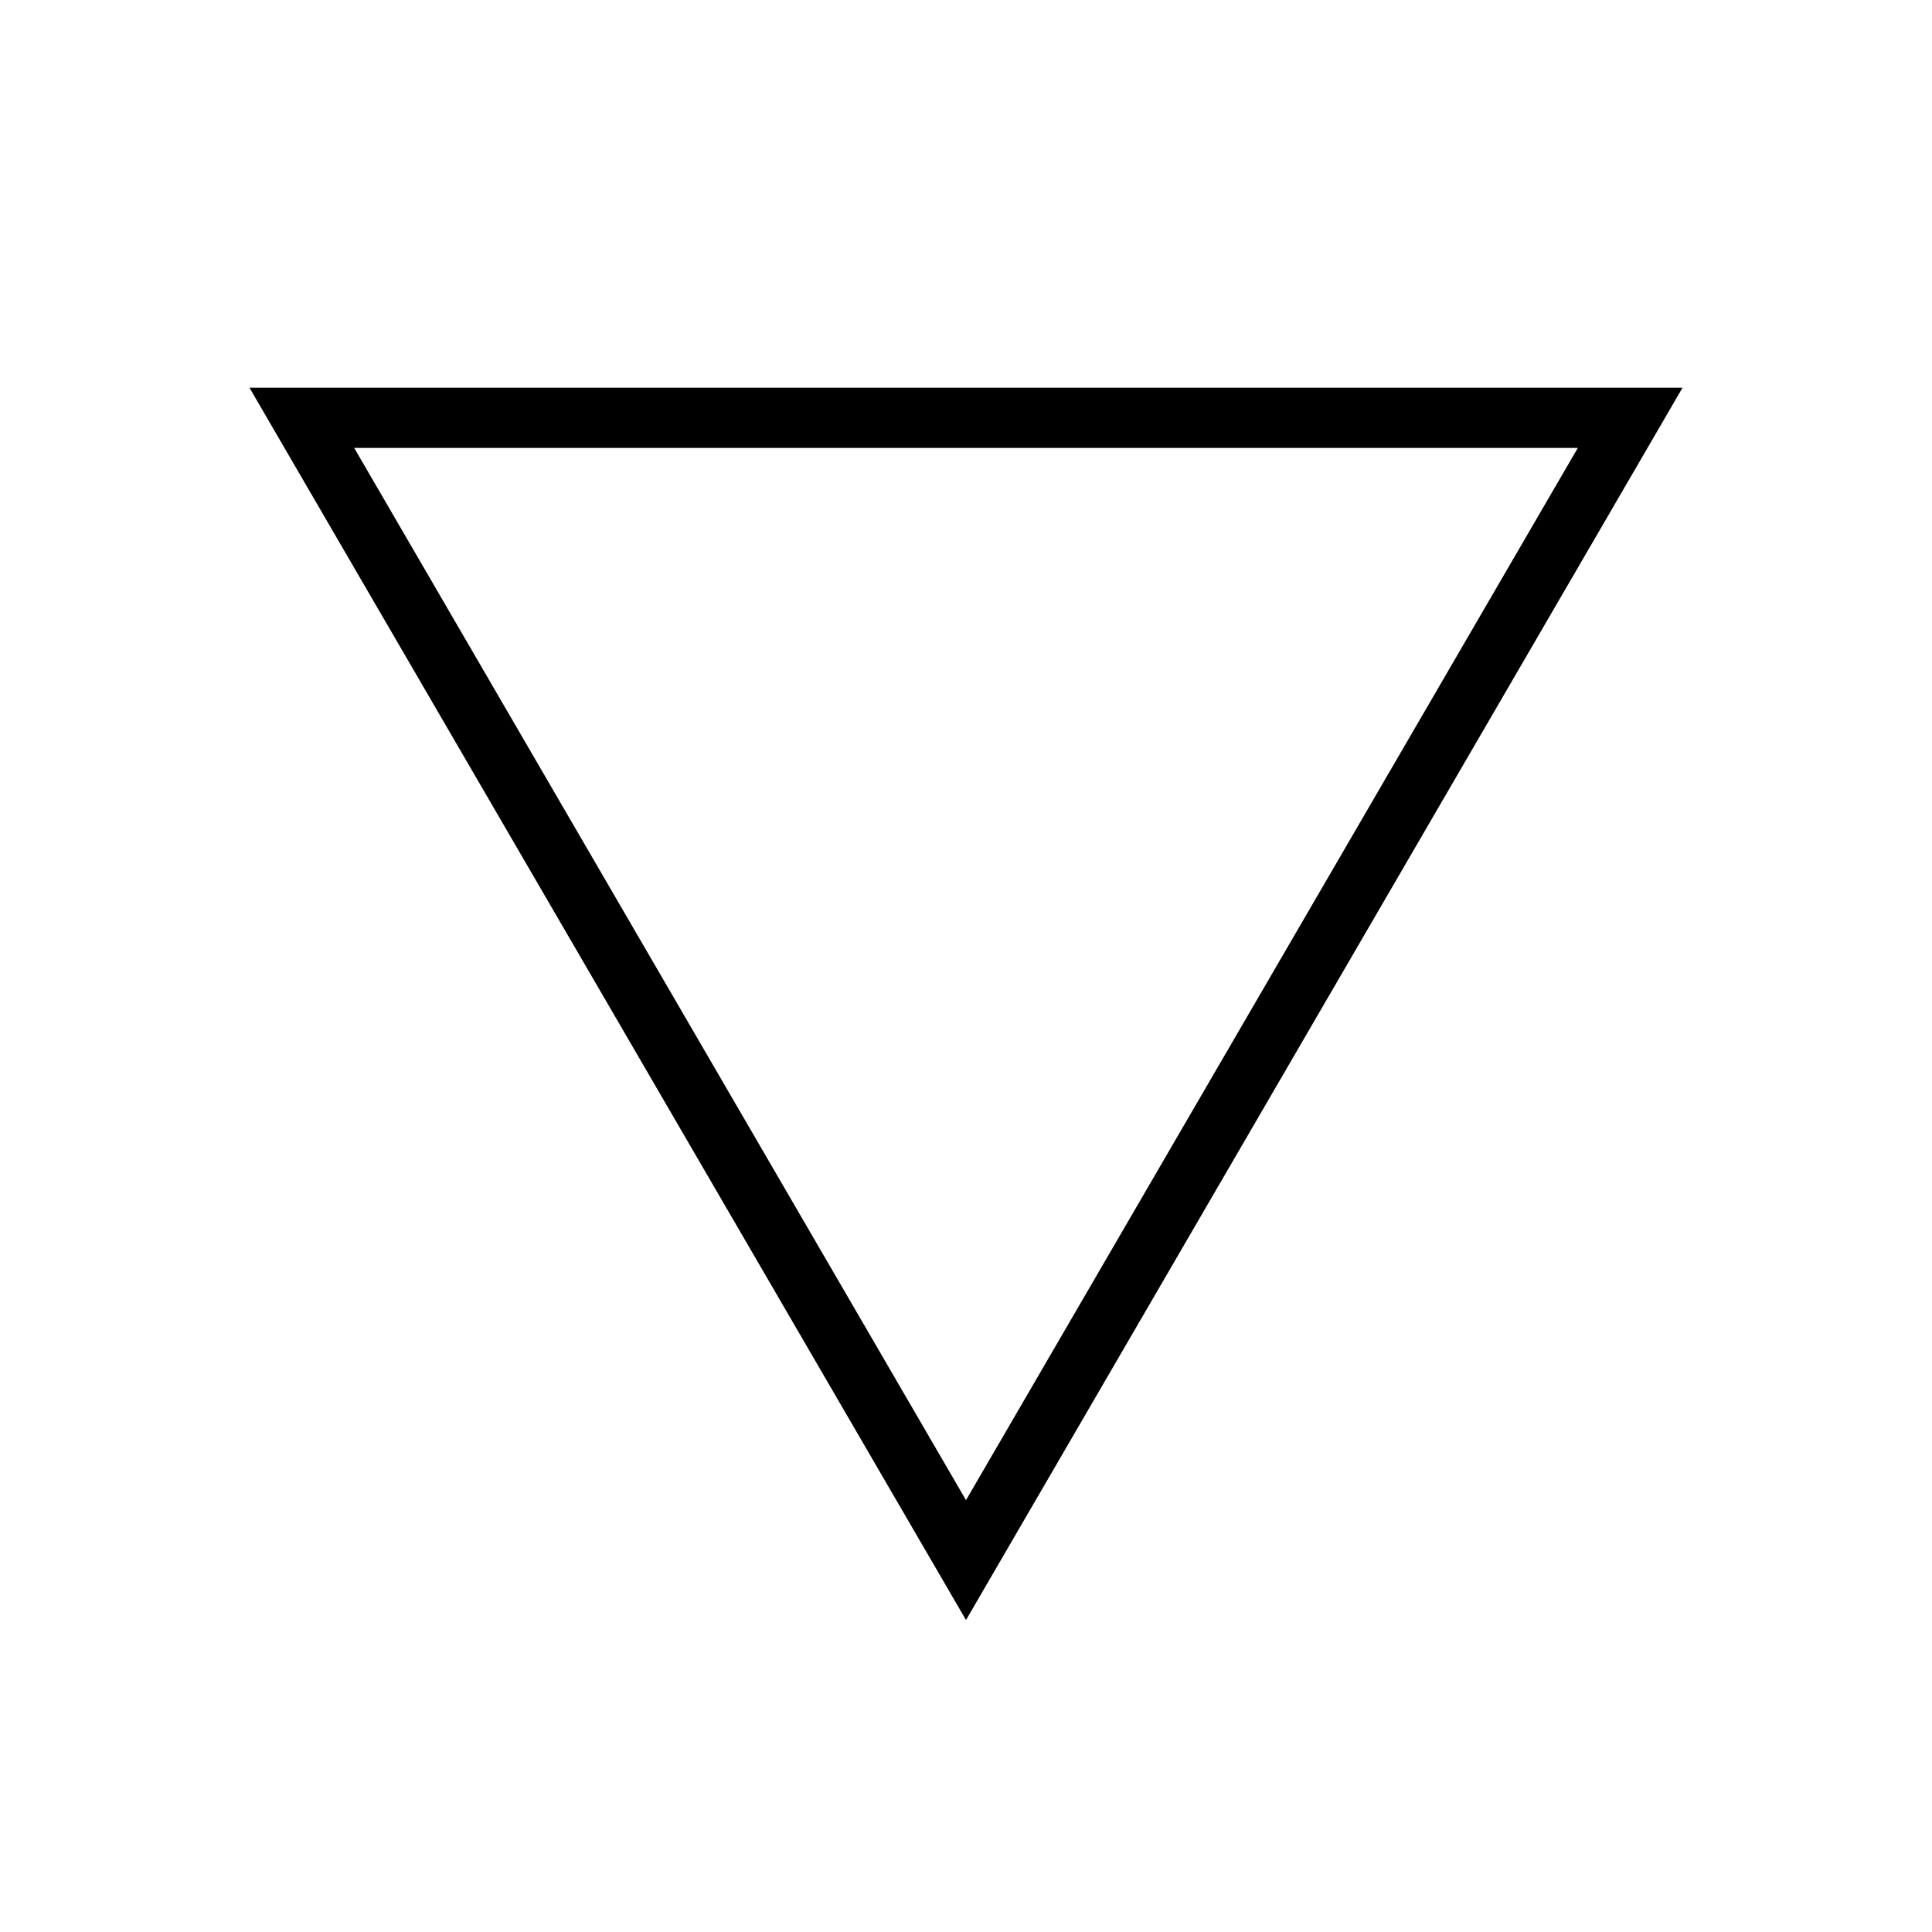
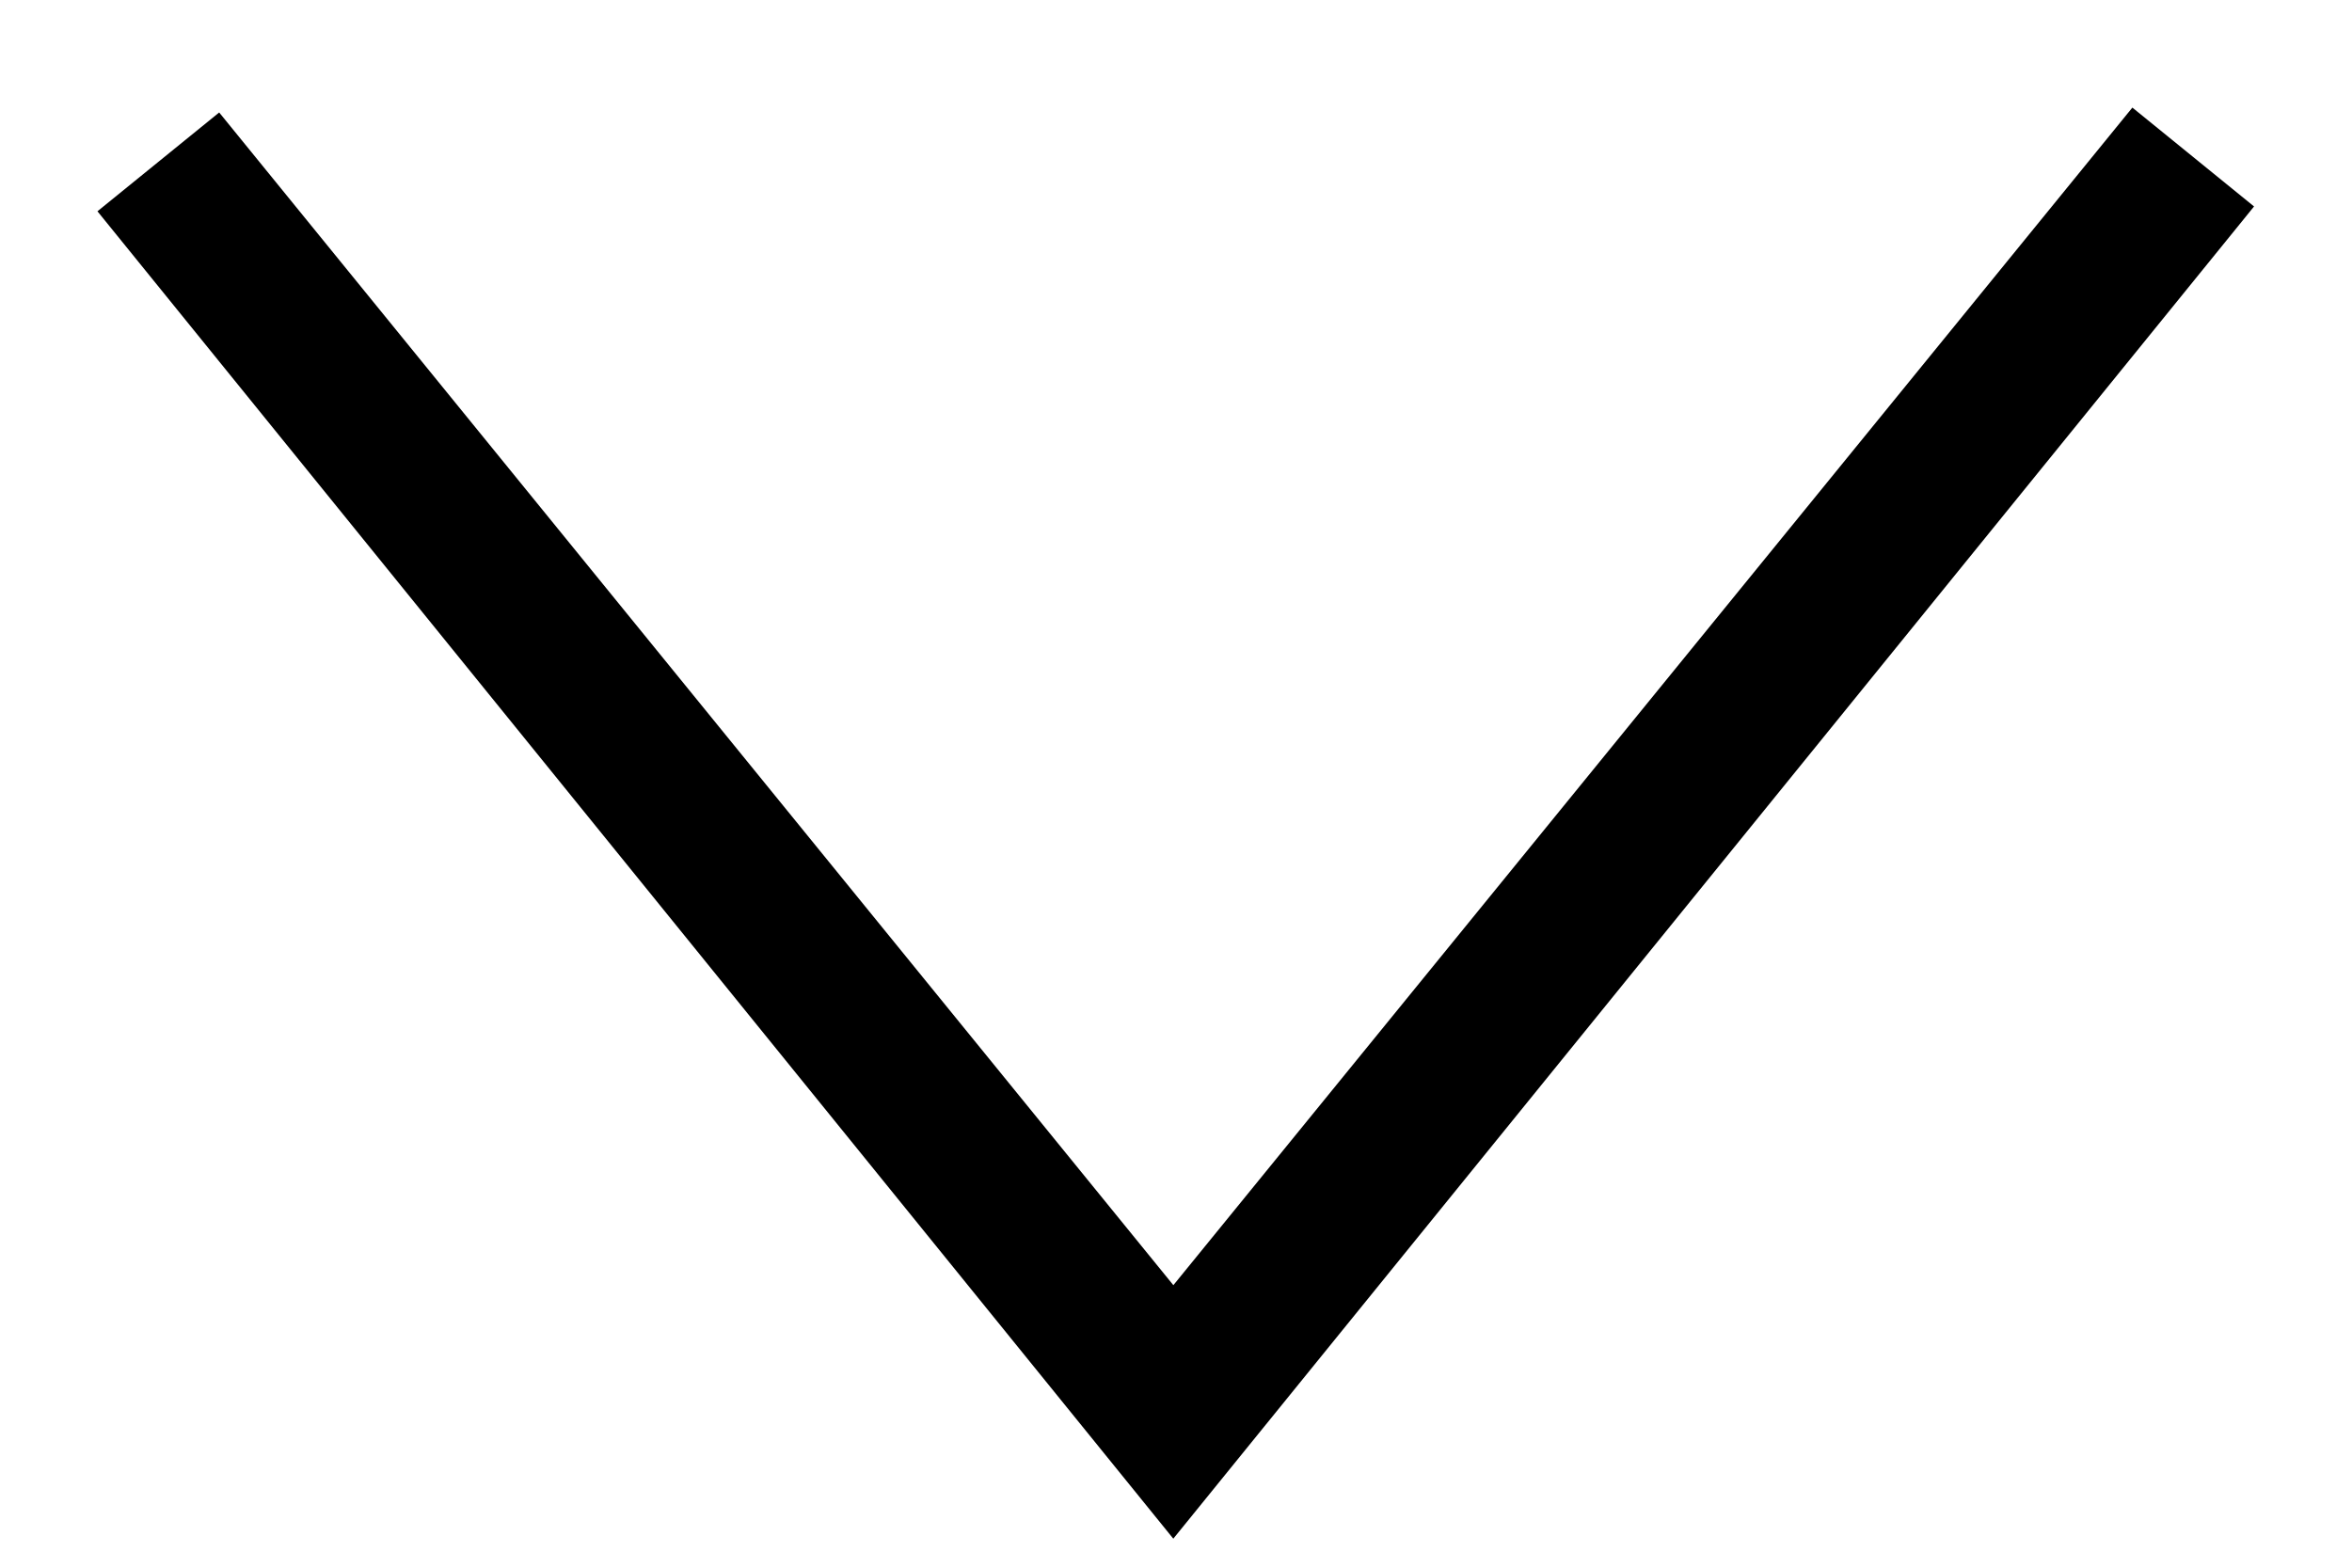
- <svg xmlns="http://www.w3.org/2000/svg" width="32px" height="32px" id="svg2993" version="1.1">
+ <svg xmlns="http://www.w3.org/2000/svg" width="15" height="10" id="svg2993" version="1.1">
  <defs id="defs2995" />
-   <g id="layer1">
-     <path style="fill:none;stroke:#000000;stroke-width:0.998px;stroke-linecap:butt;stroke-linejoin:miter;stroke-opacity:1" d="M 4.999,6.92 16,25.84 27.001,6.92 z" id="path3005" />
+   <g id="layer1" transform="translate(0,-22)">
+     <path style="fill:none;stroke:#000000;stroke-width:1px;stroke-linecap:butt;stroke-linejoin:miter;stroke-opacity:1" d="M 1.01,1.033 7.483,9.021 13.987,1.002 7.483,8.99 z" id="path3008" transform="translate(0,22)" />
  </g>
</svg>
